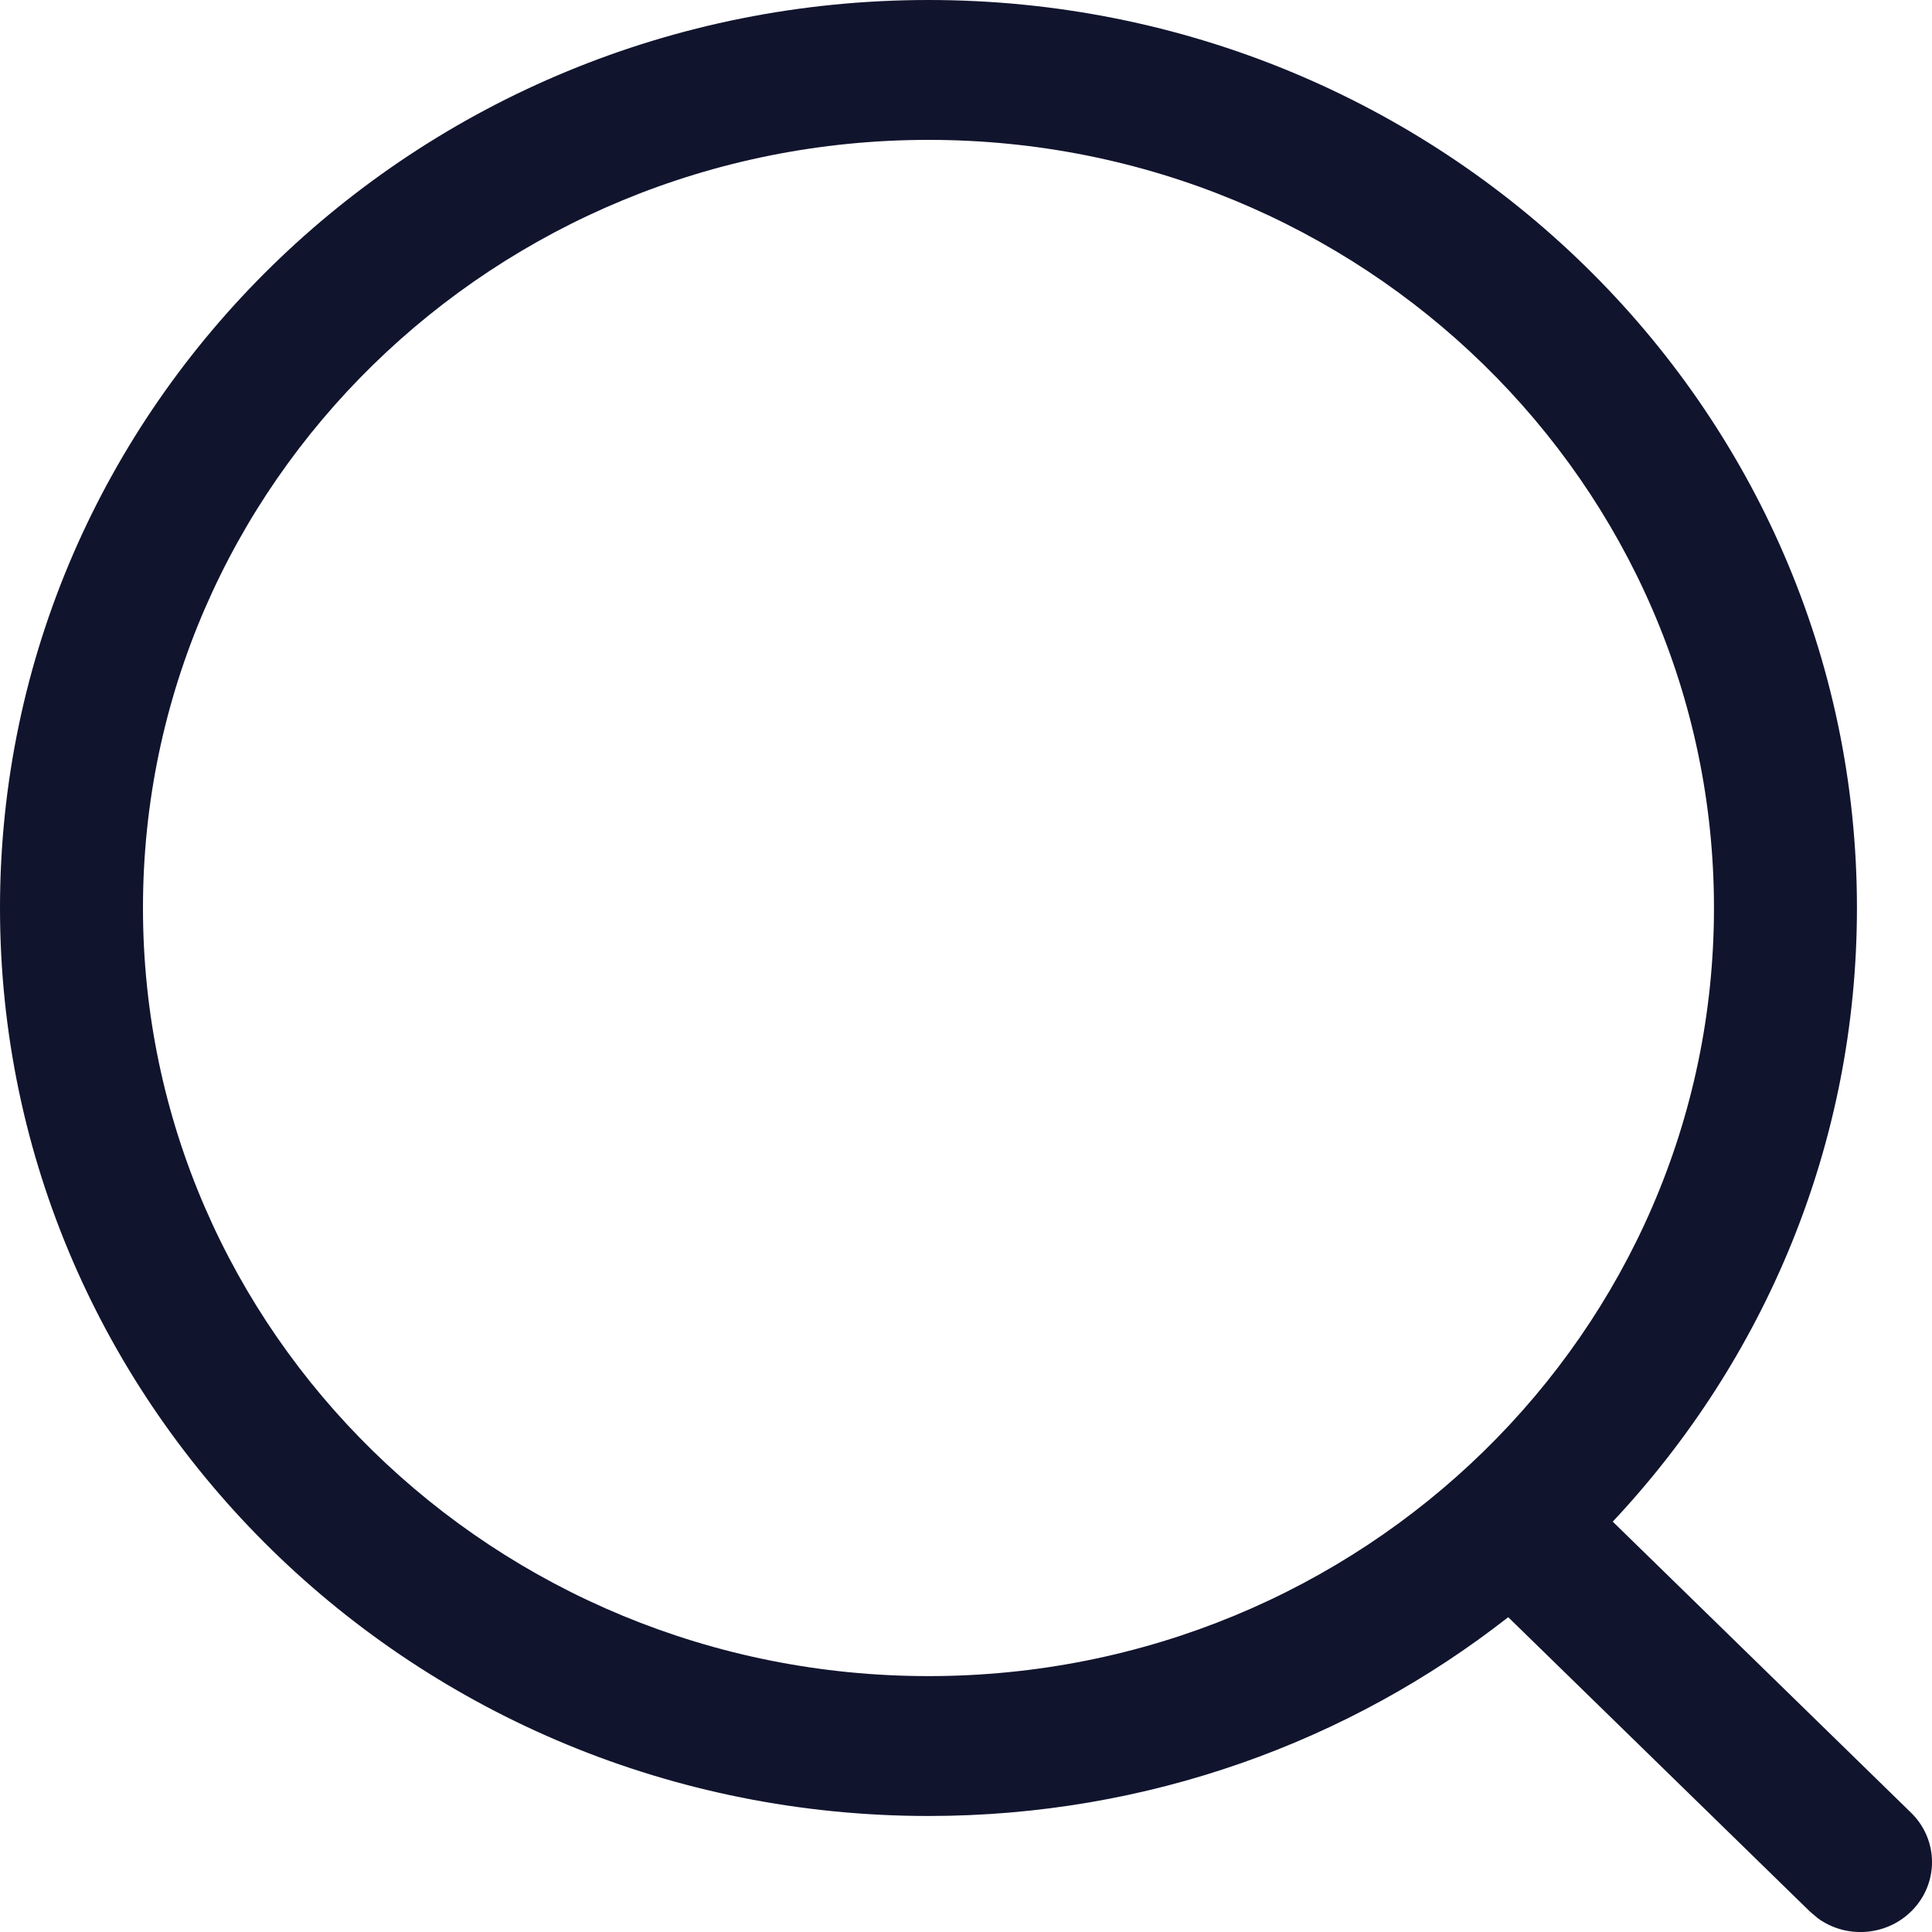
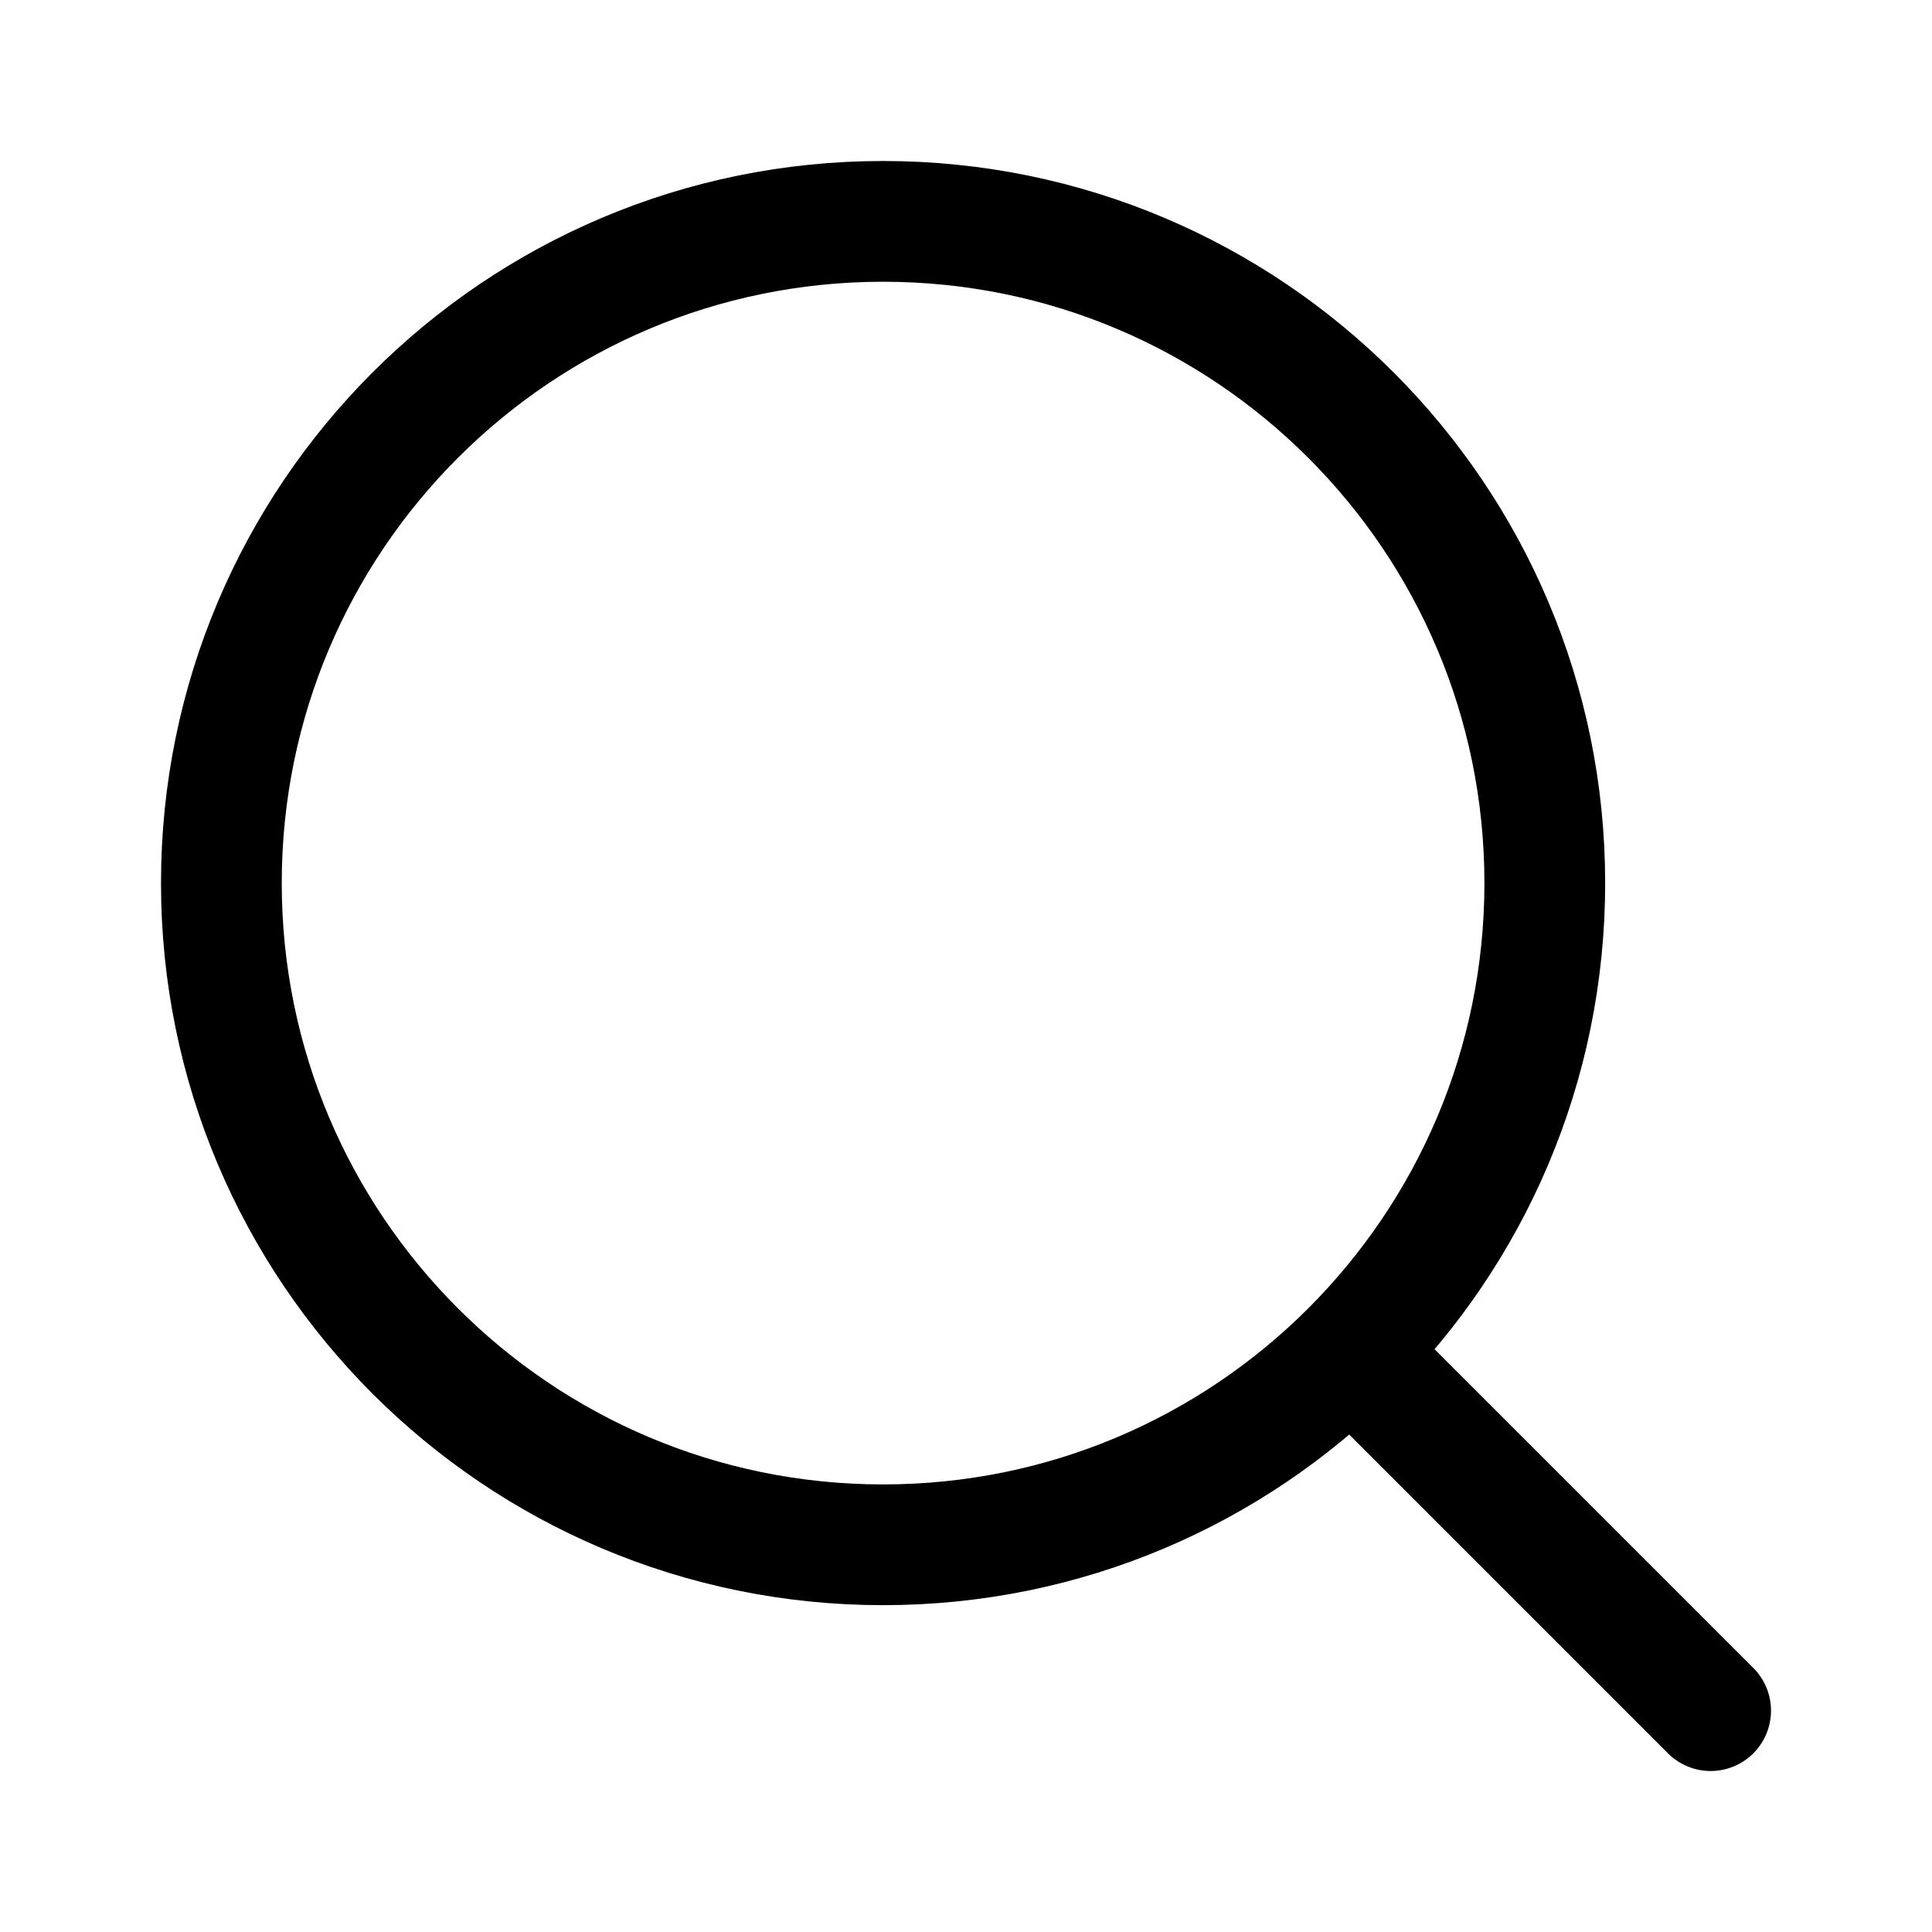
- <svg xmlns="http://www.w3.org/2000/svg" width="20" height="20" viewBox="0 0 20 20">
-   <path fill="#11142D" fill-rule="evenodd" d="M9.612,0 C4.303,0 0,4.208 0,9.399 C0,14.59 4.303,18.799 9.612,18.799 C11.882,18.799 13.968,18.029 15.613,16.741 L18.737,19.789 L18.82,19.859 C19.11,20.069 19.521,20.045 19.784,19.787 C20.073,19.504 20.072,19.046 19.782,18.764 L16.695,15.752 C18.265,14.079 19.223,11.849 19.223,9.399 C19.223,4.208 14.92,0 9.612,0 Z M9.612,1.448 C14.102,1.448 17.743,5.008 17.743,9.399 C17.743,13.791 14.102,17.351 9.612,17.351 C5.121,17.351 1.48,13.791 1.48,9.399 C1.48,5.008 5.121,1.448 9.612,1.448 Z" />
+ <svg xmlns="http://www.w3.org/2000/svg" width="24px" height="24px" viewBox="0 0 24 24" version="1.1">
+   <g id="Icons" stroke="none" stroke-width="1" fill="none" fill-rule="evenodd">
+     <g id="search">
+       <path d="M24,0 L24,24 L0,24 L0,0 L24,0 Z" id="Vector" />
+       <g id="Group" transform="translate(2.75, 2.75)" stroke="#000000" stroke-dasharray="0,0" stroke-linecap="round" stroke-linejoin="round" stroke-width="1.5">
+         <path d="M0,8.22 C0,3.68 3.68,0 8.22,0 C12.76,0 16.44,3.68 16.44,8.22 C16.44,12.76 12.76,16.44 8.22,16.44 C3.68,16.44 0,12.76 0,8.22 Z" id="Vector" fill-rule="nonzero" />
+         <line x1="18.5" y1="18.5" x2="14.39" y2="14.39" id="Vector" />
+       </g>
+     </g>
+   </g>
</svg>
